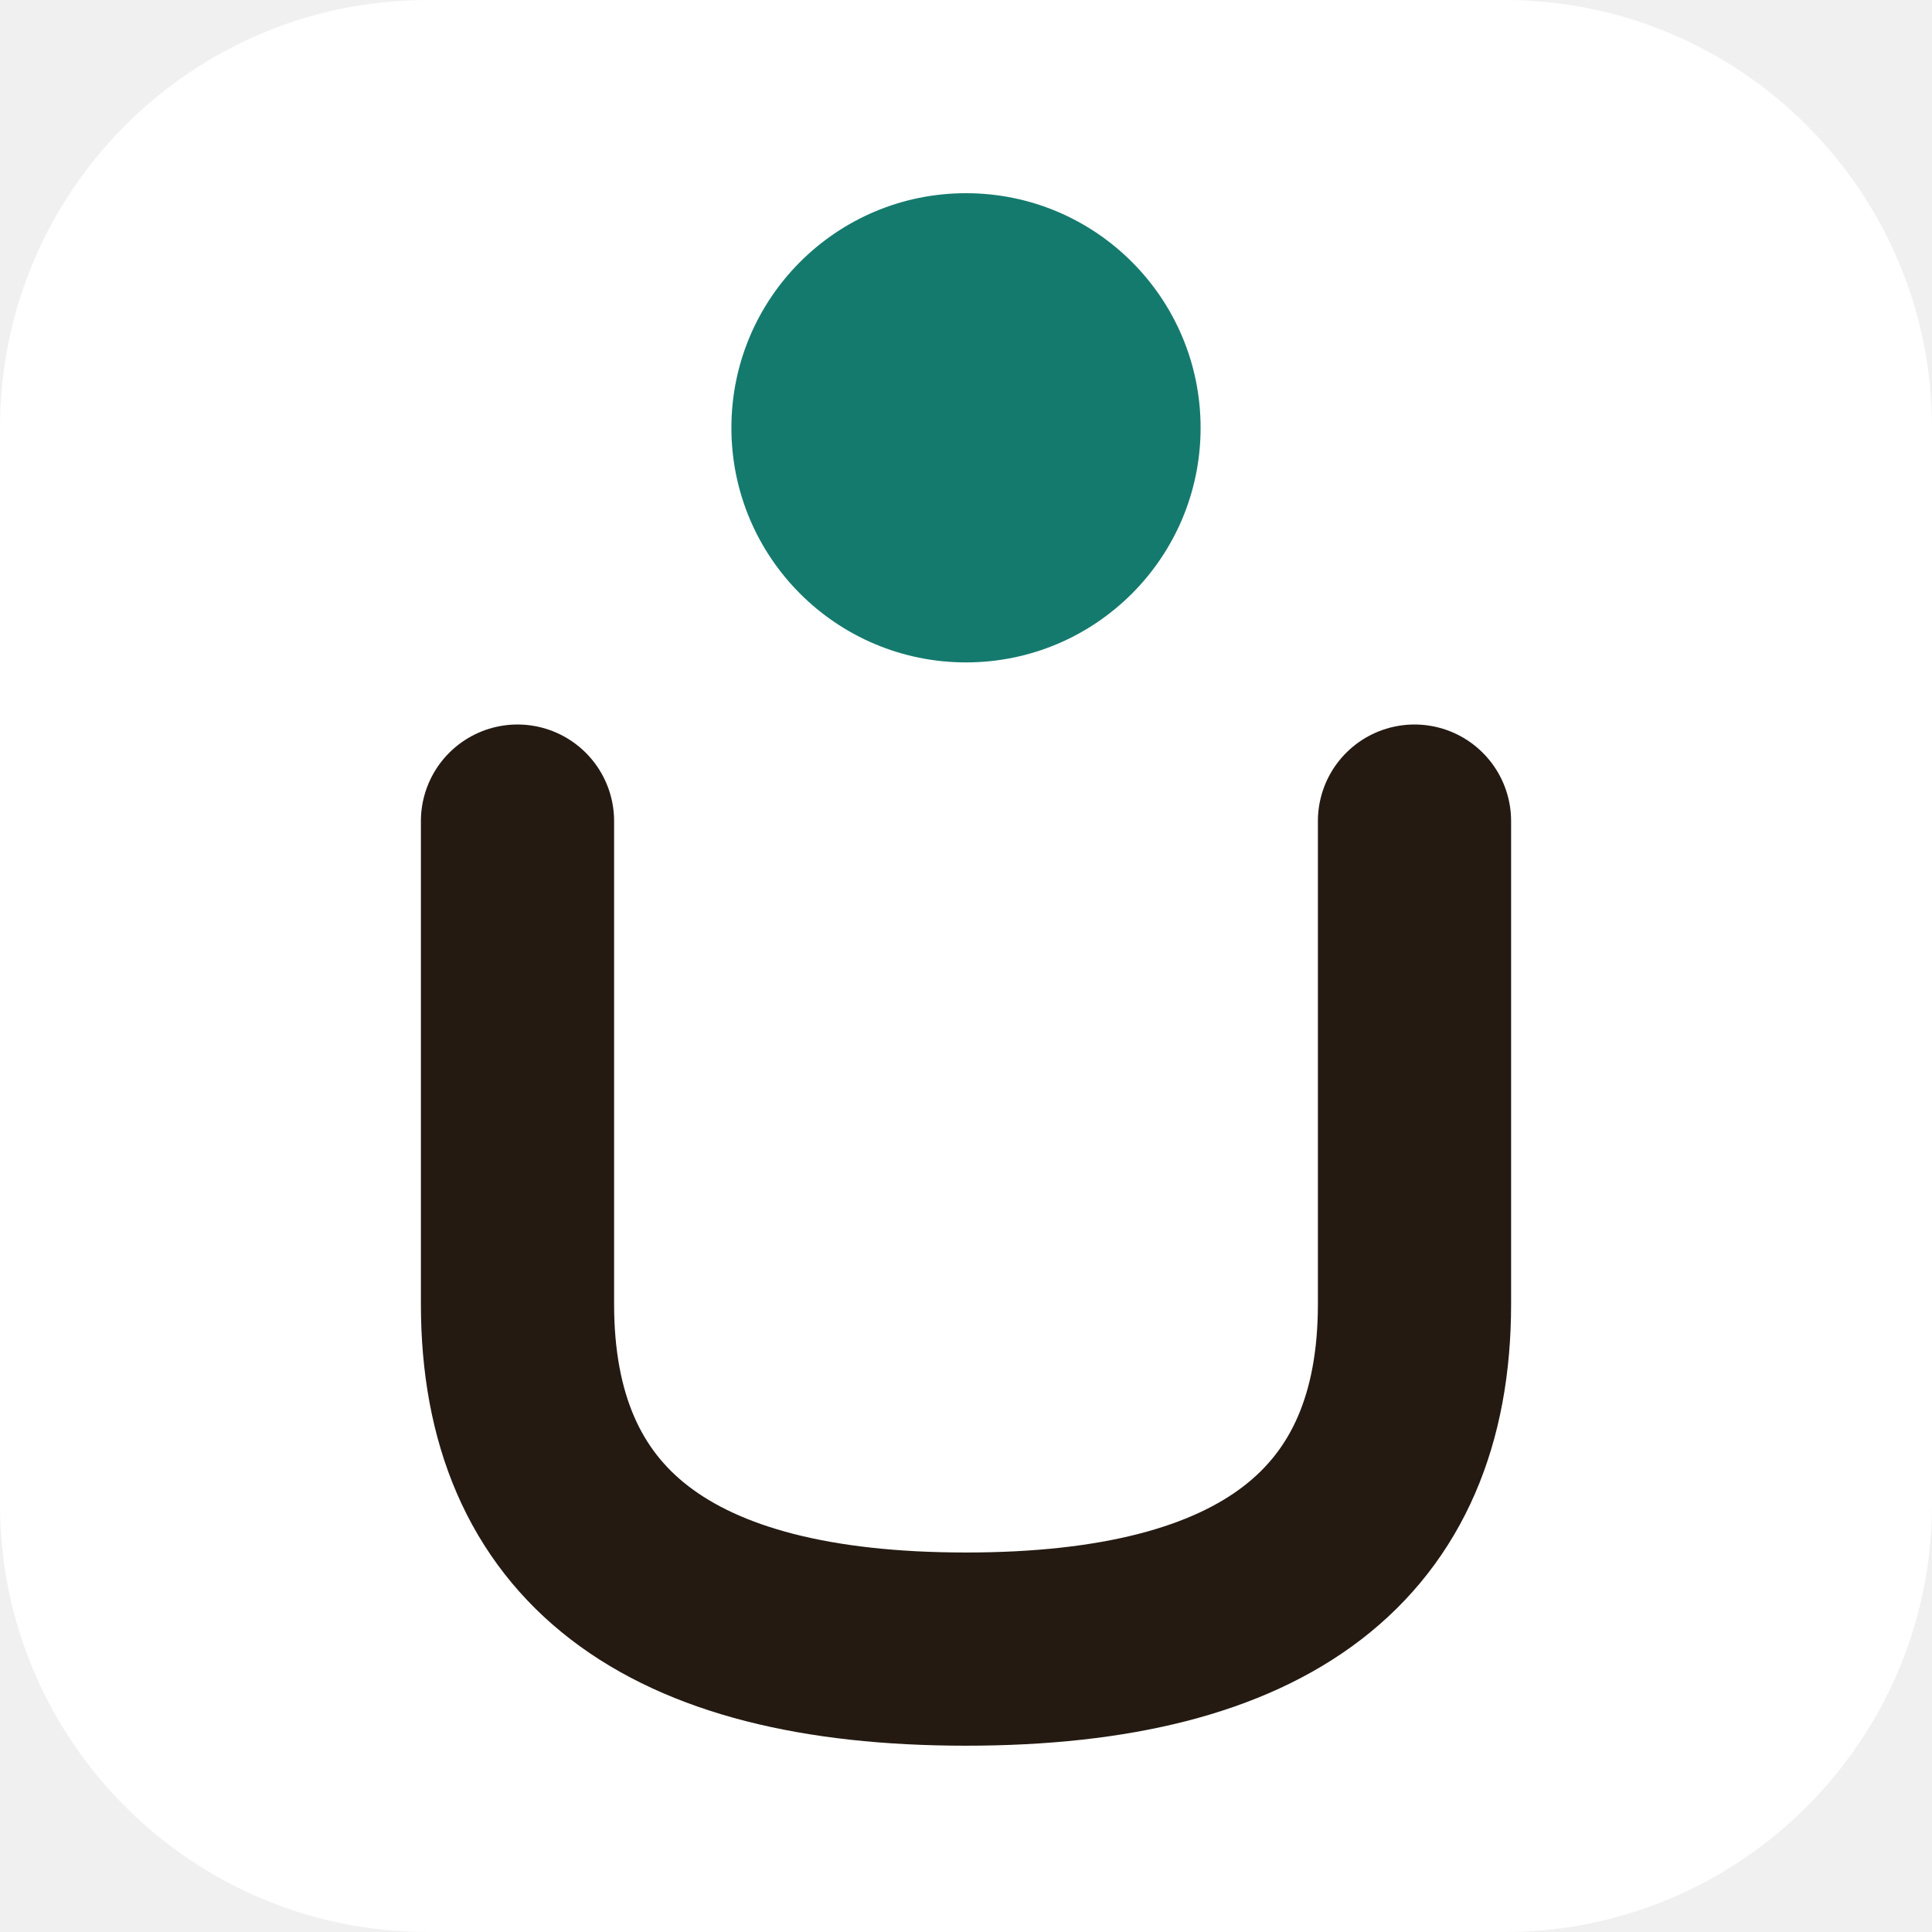
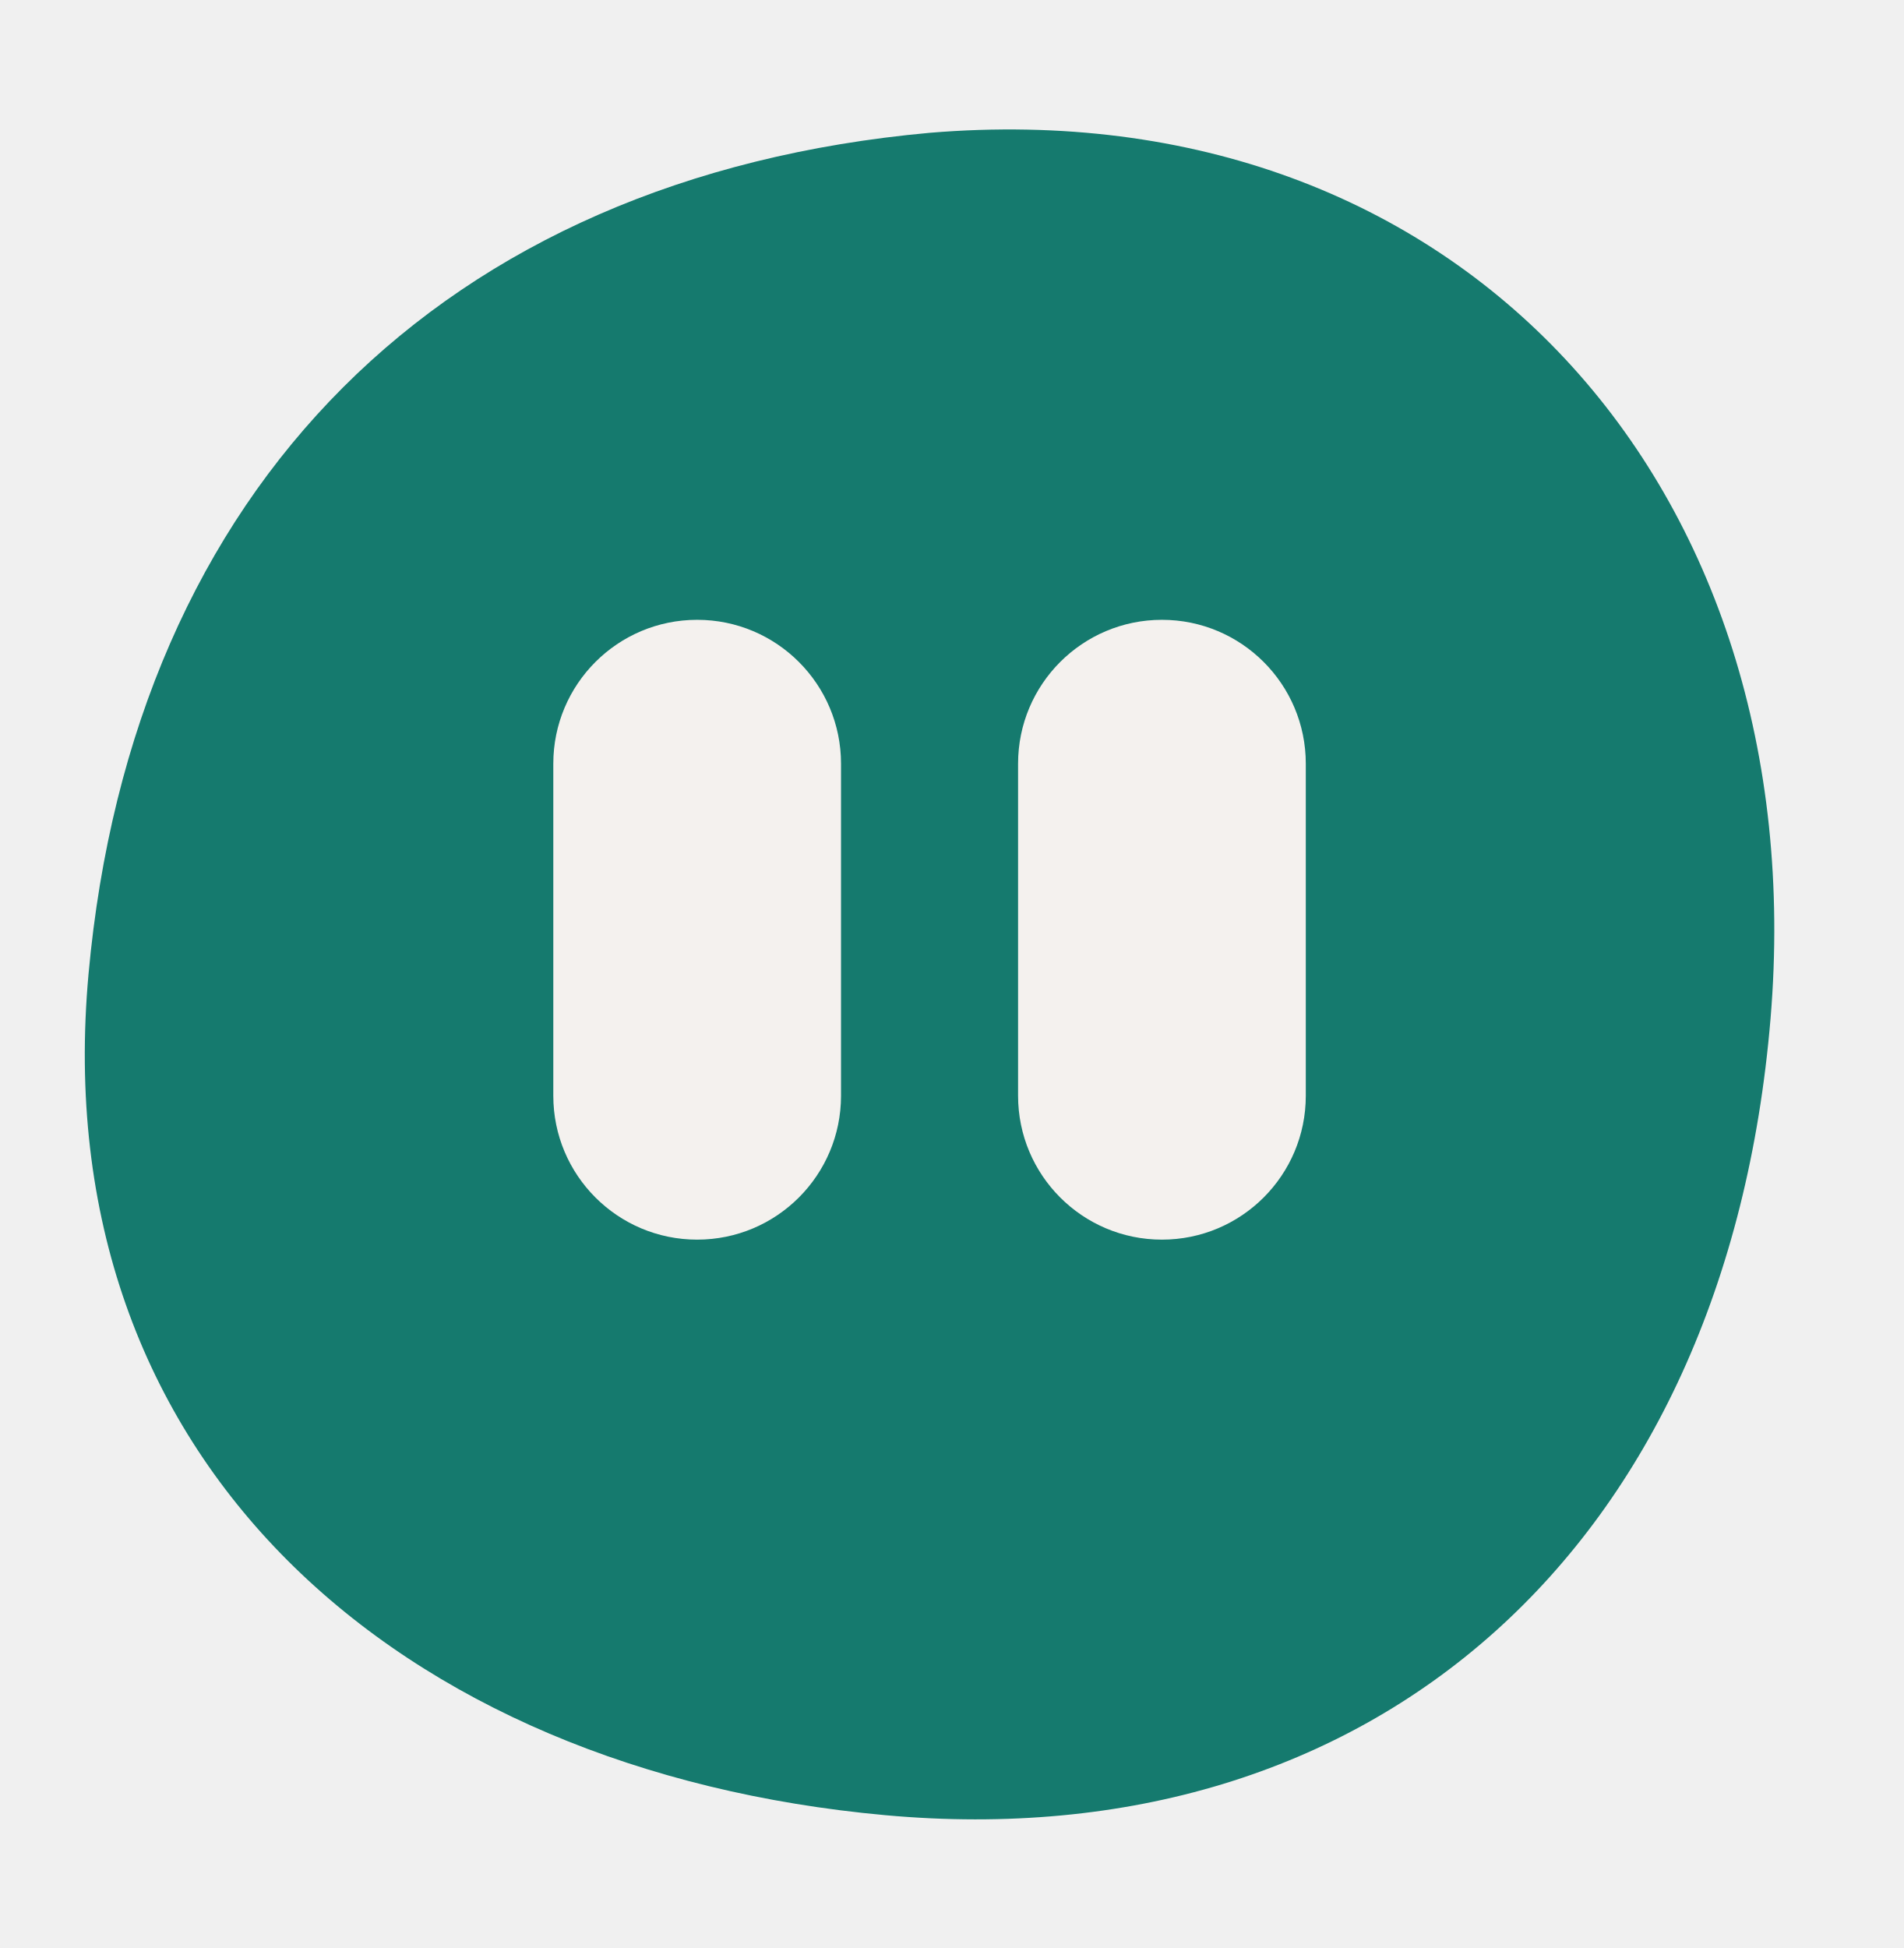
- <svg xmlns="http://www.w3.org/2000/svg" viewBox="646 -2 280 280">
-   <rect x="646" y="-2" width="280" height="280" rx="62" fill="#ffffff" />
-   <circle cx="786" cy="60" r="34" fill="#157a6e" />
-   <path d="M721 117V187C721 220.333 742.667 237 786 237C829.333 237 851 220.333 851 187V117" fill="none" stroke="#241a12" stroke-width="28" stroke-linecap="round" stroke-linejoin="round" />
+ <svg xmlns="http://www.w3.org/2000/svg" viewBox="8 6 86 88" role="img">
+   <path d="M50 12C74 10 90 28 88 52C86 76 70 90 48 88C26 86 10 72 12 50C14 28 28 14 50 12Z" fill="#157A6E" />
+   <rect x="33" y="34" width="13" height="28" rx="6.5" fill="#F4F1EE" />
+   <rect x="54" y="34" width="13" height="28" rx="6.5" fill="#F4F1EE" />
</svg>
